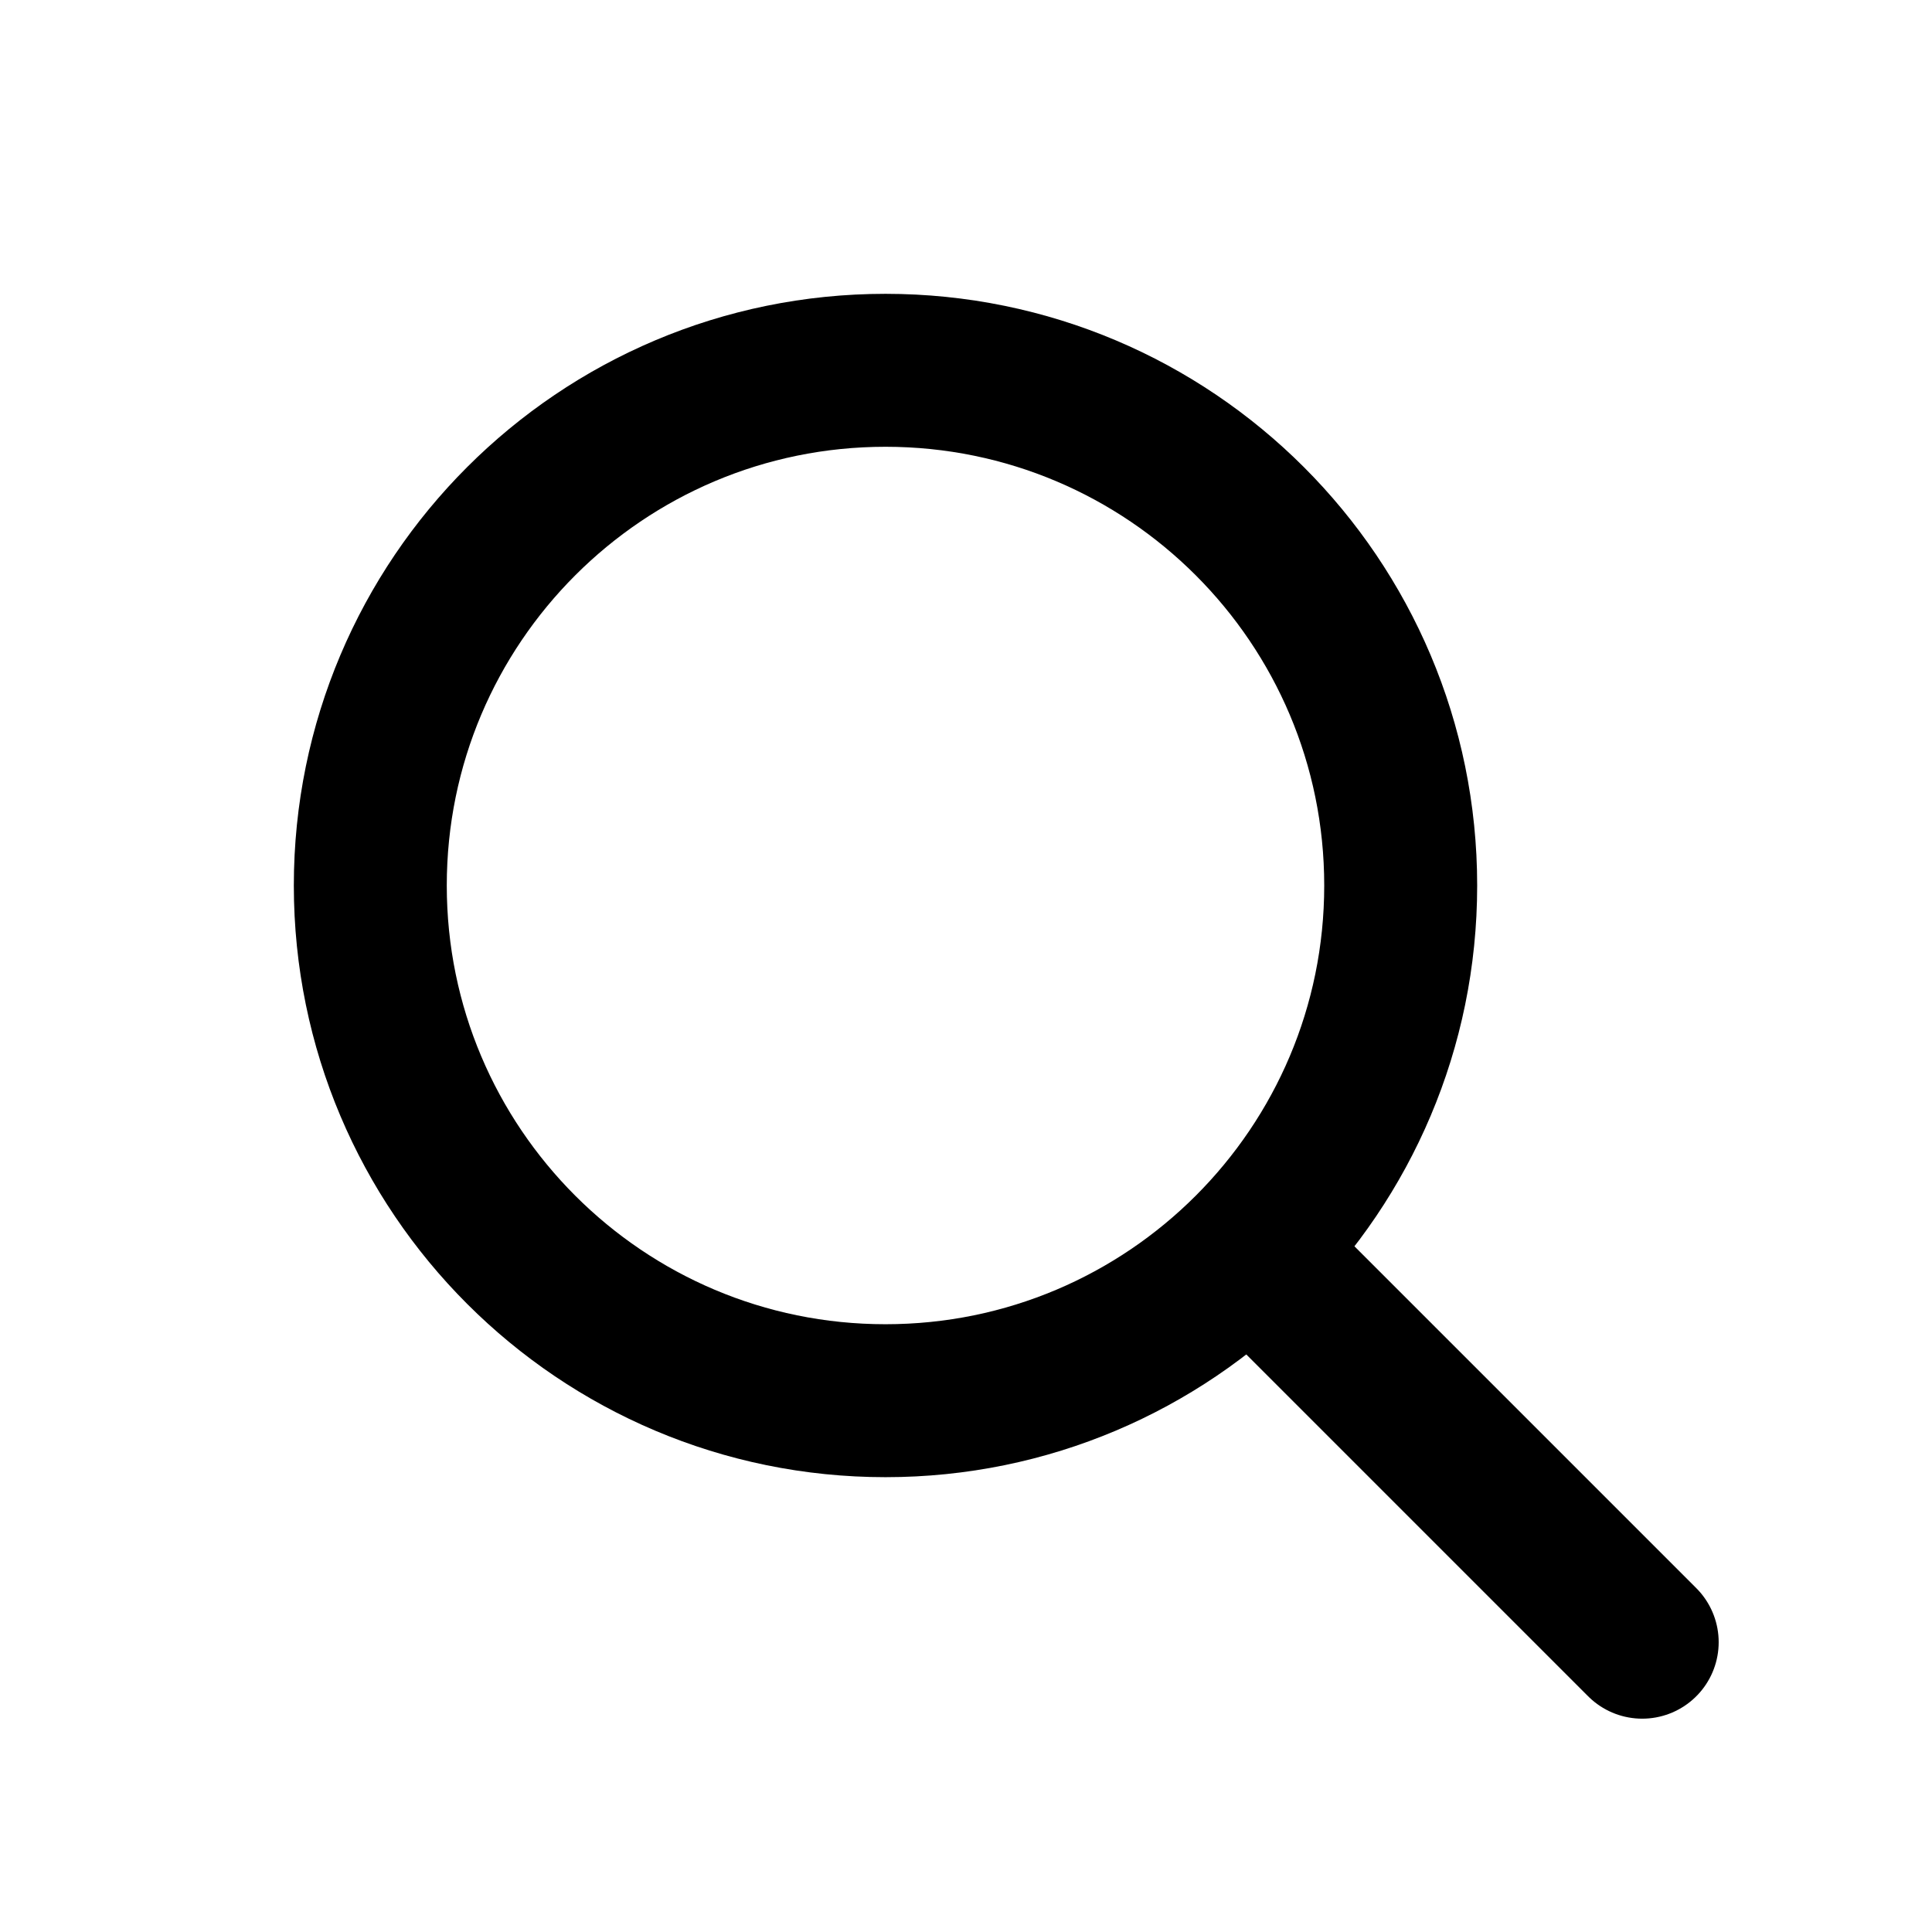
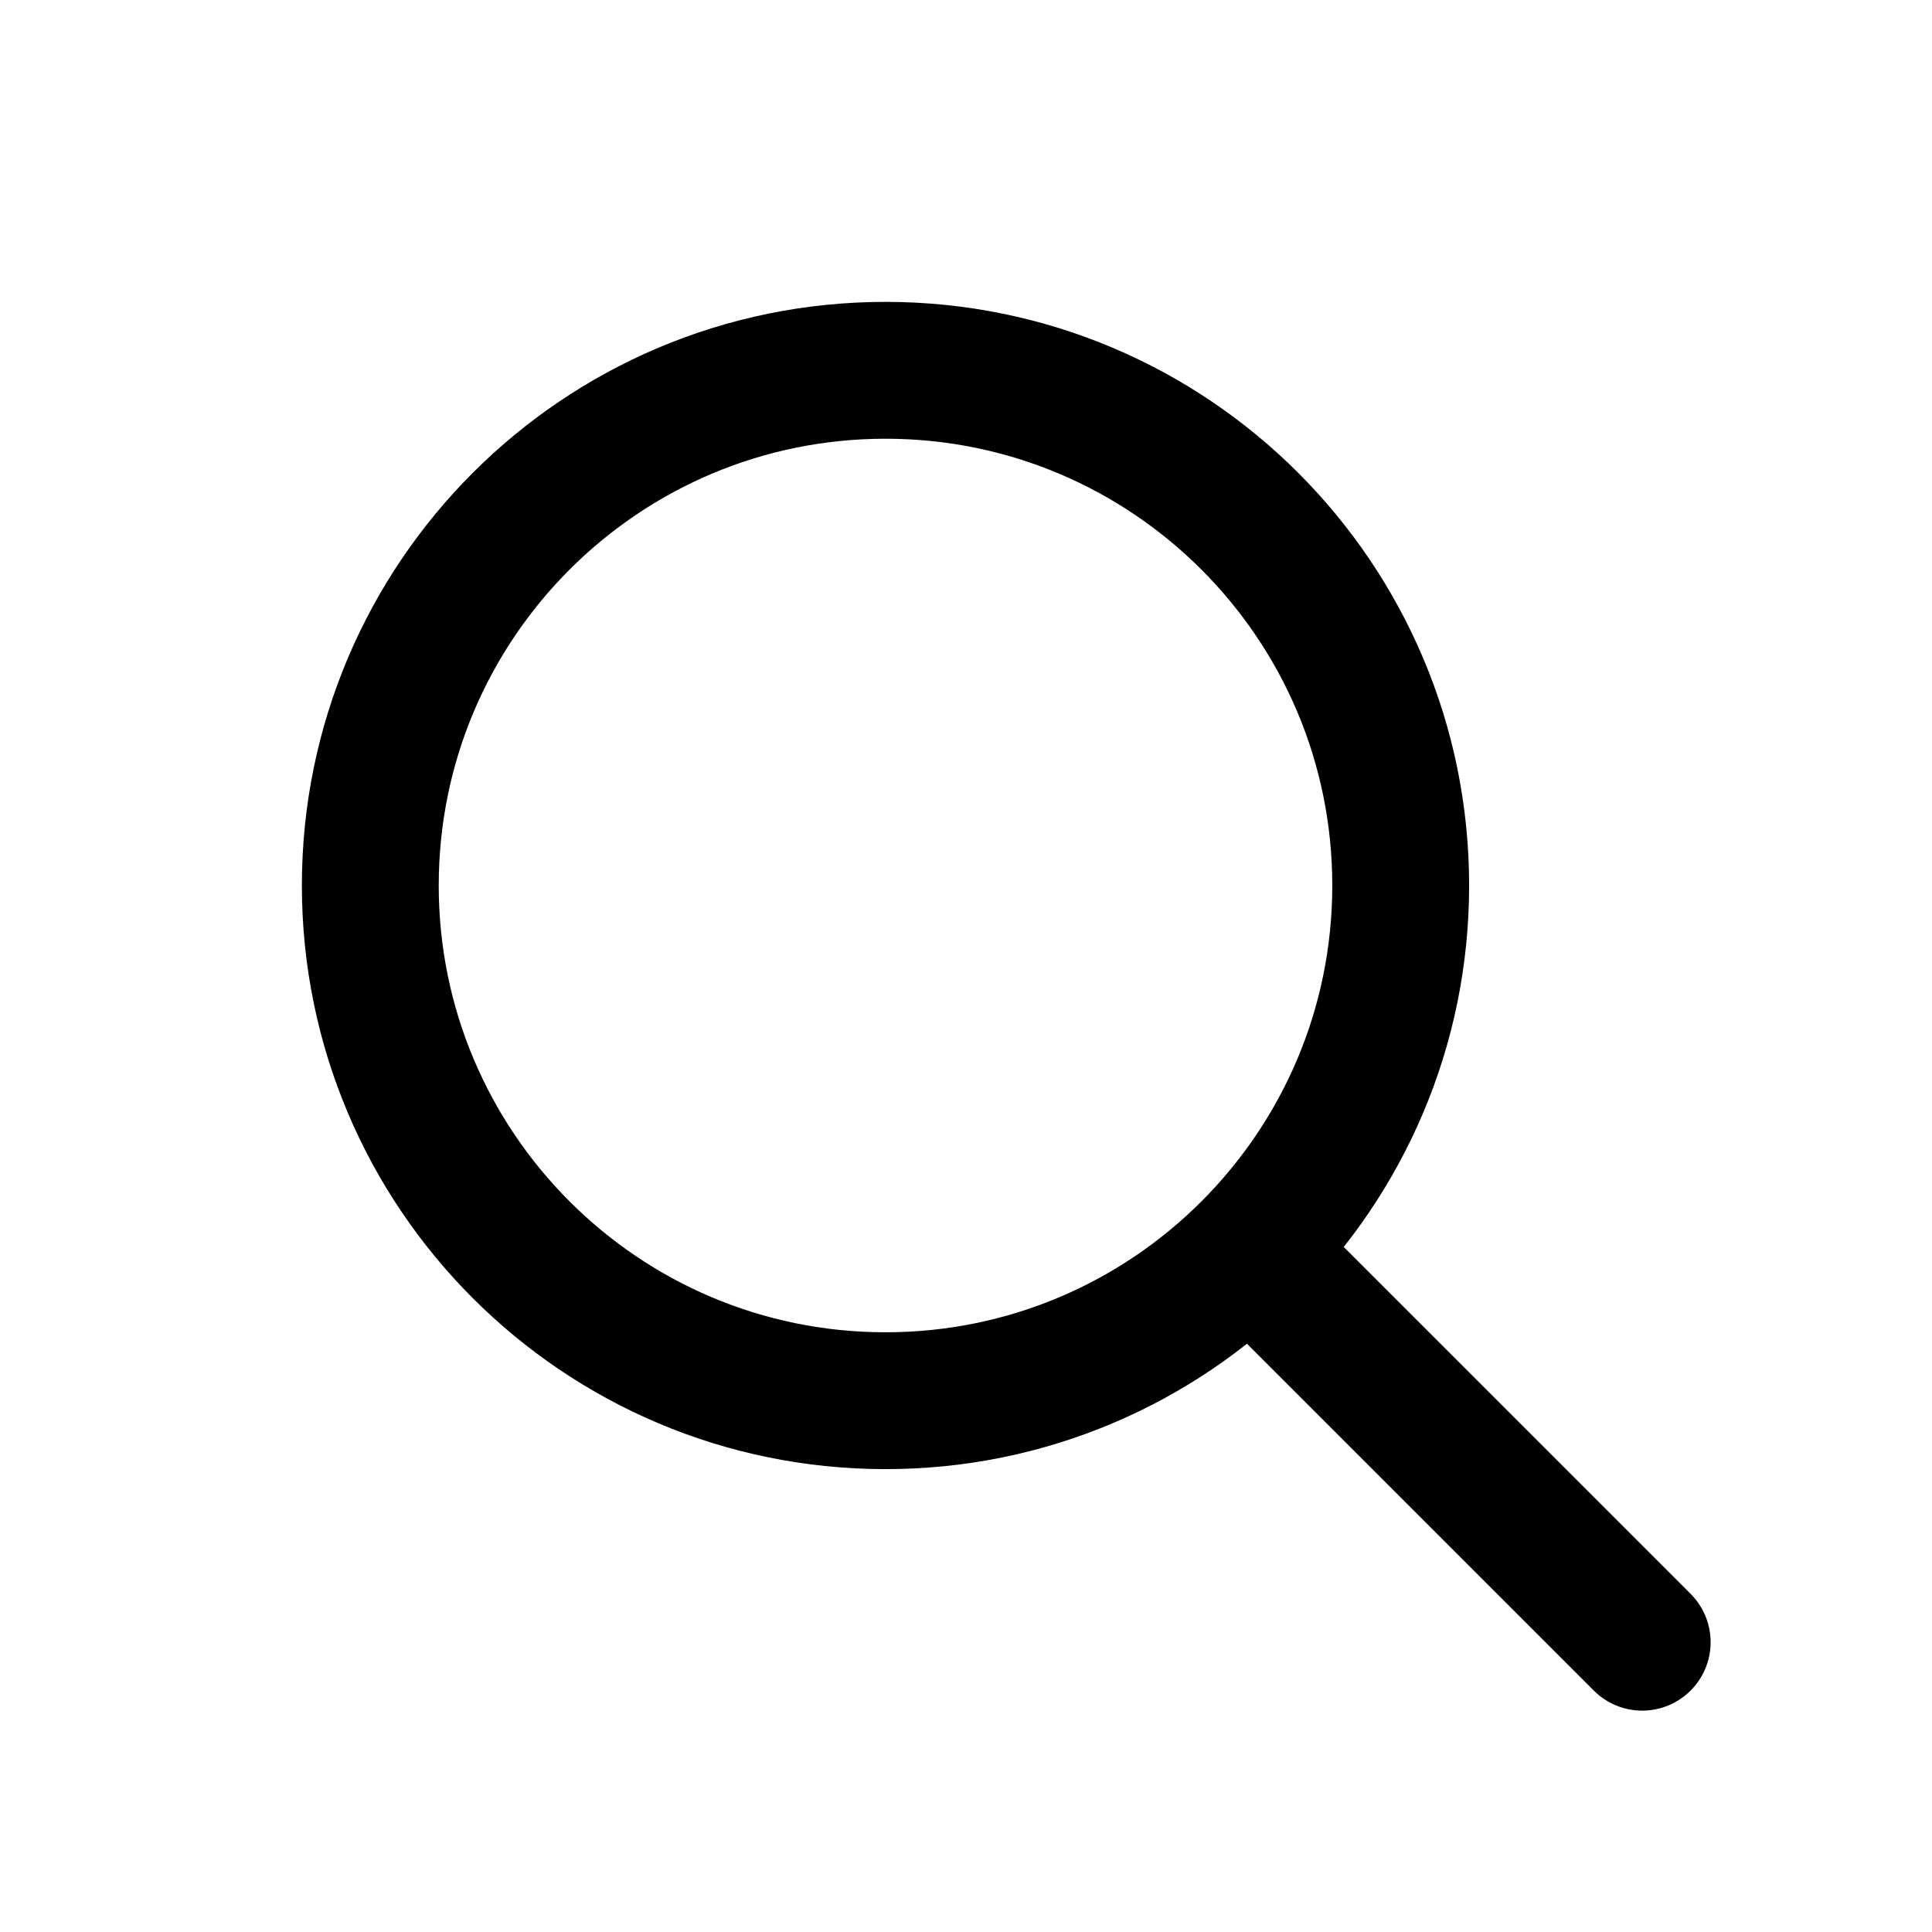
<svg xmlns="http://www.w3.org/2000/svg" viewBox="0 0 24 24">
-   <circle cx="11" cy="11" r="6.4" fill="none" stroke="currentColor" stroke-width="1.9" stroke-linecap="round" stroke-linejoin="round" />
-   <path d="M16 16l4.4 4.4" fill="none" stroke="currentColor" stroke-width="1.9" stroke-linecap="round" stroke-linejoin="round" />
+   <circle cx="11" cy="11" r="6.4" fill="none" stroke="currentColor" stroke-width="1.7" stroke-linecap="round" stroke-linejoin="round" />
+   <path d="M16 16l4.4 4.4" fill="none" stroke="currentColor" stroke-width="1.7" stroke-linecap="round" stroke-linejoin="round" />
</svg>
